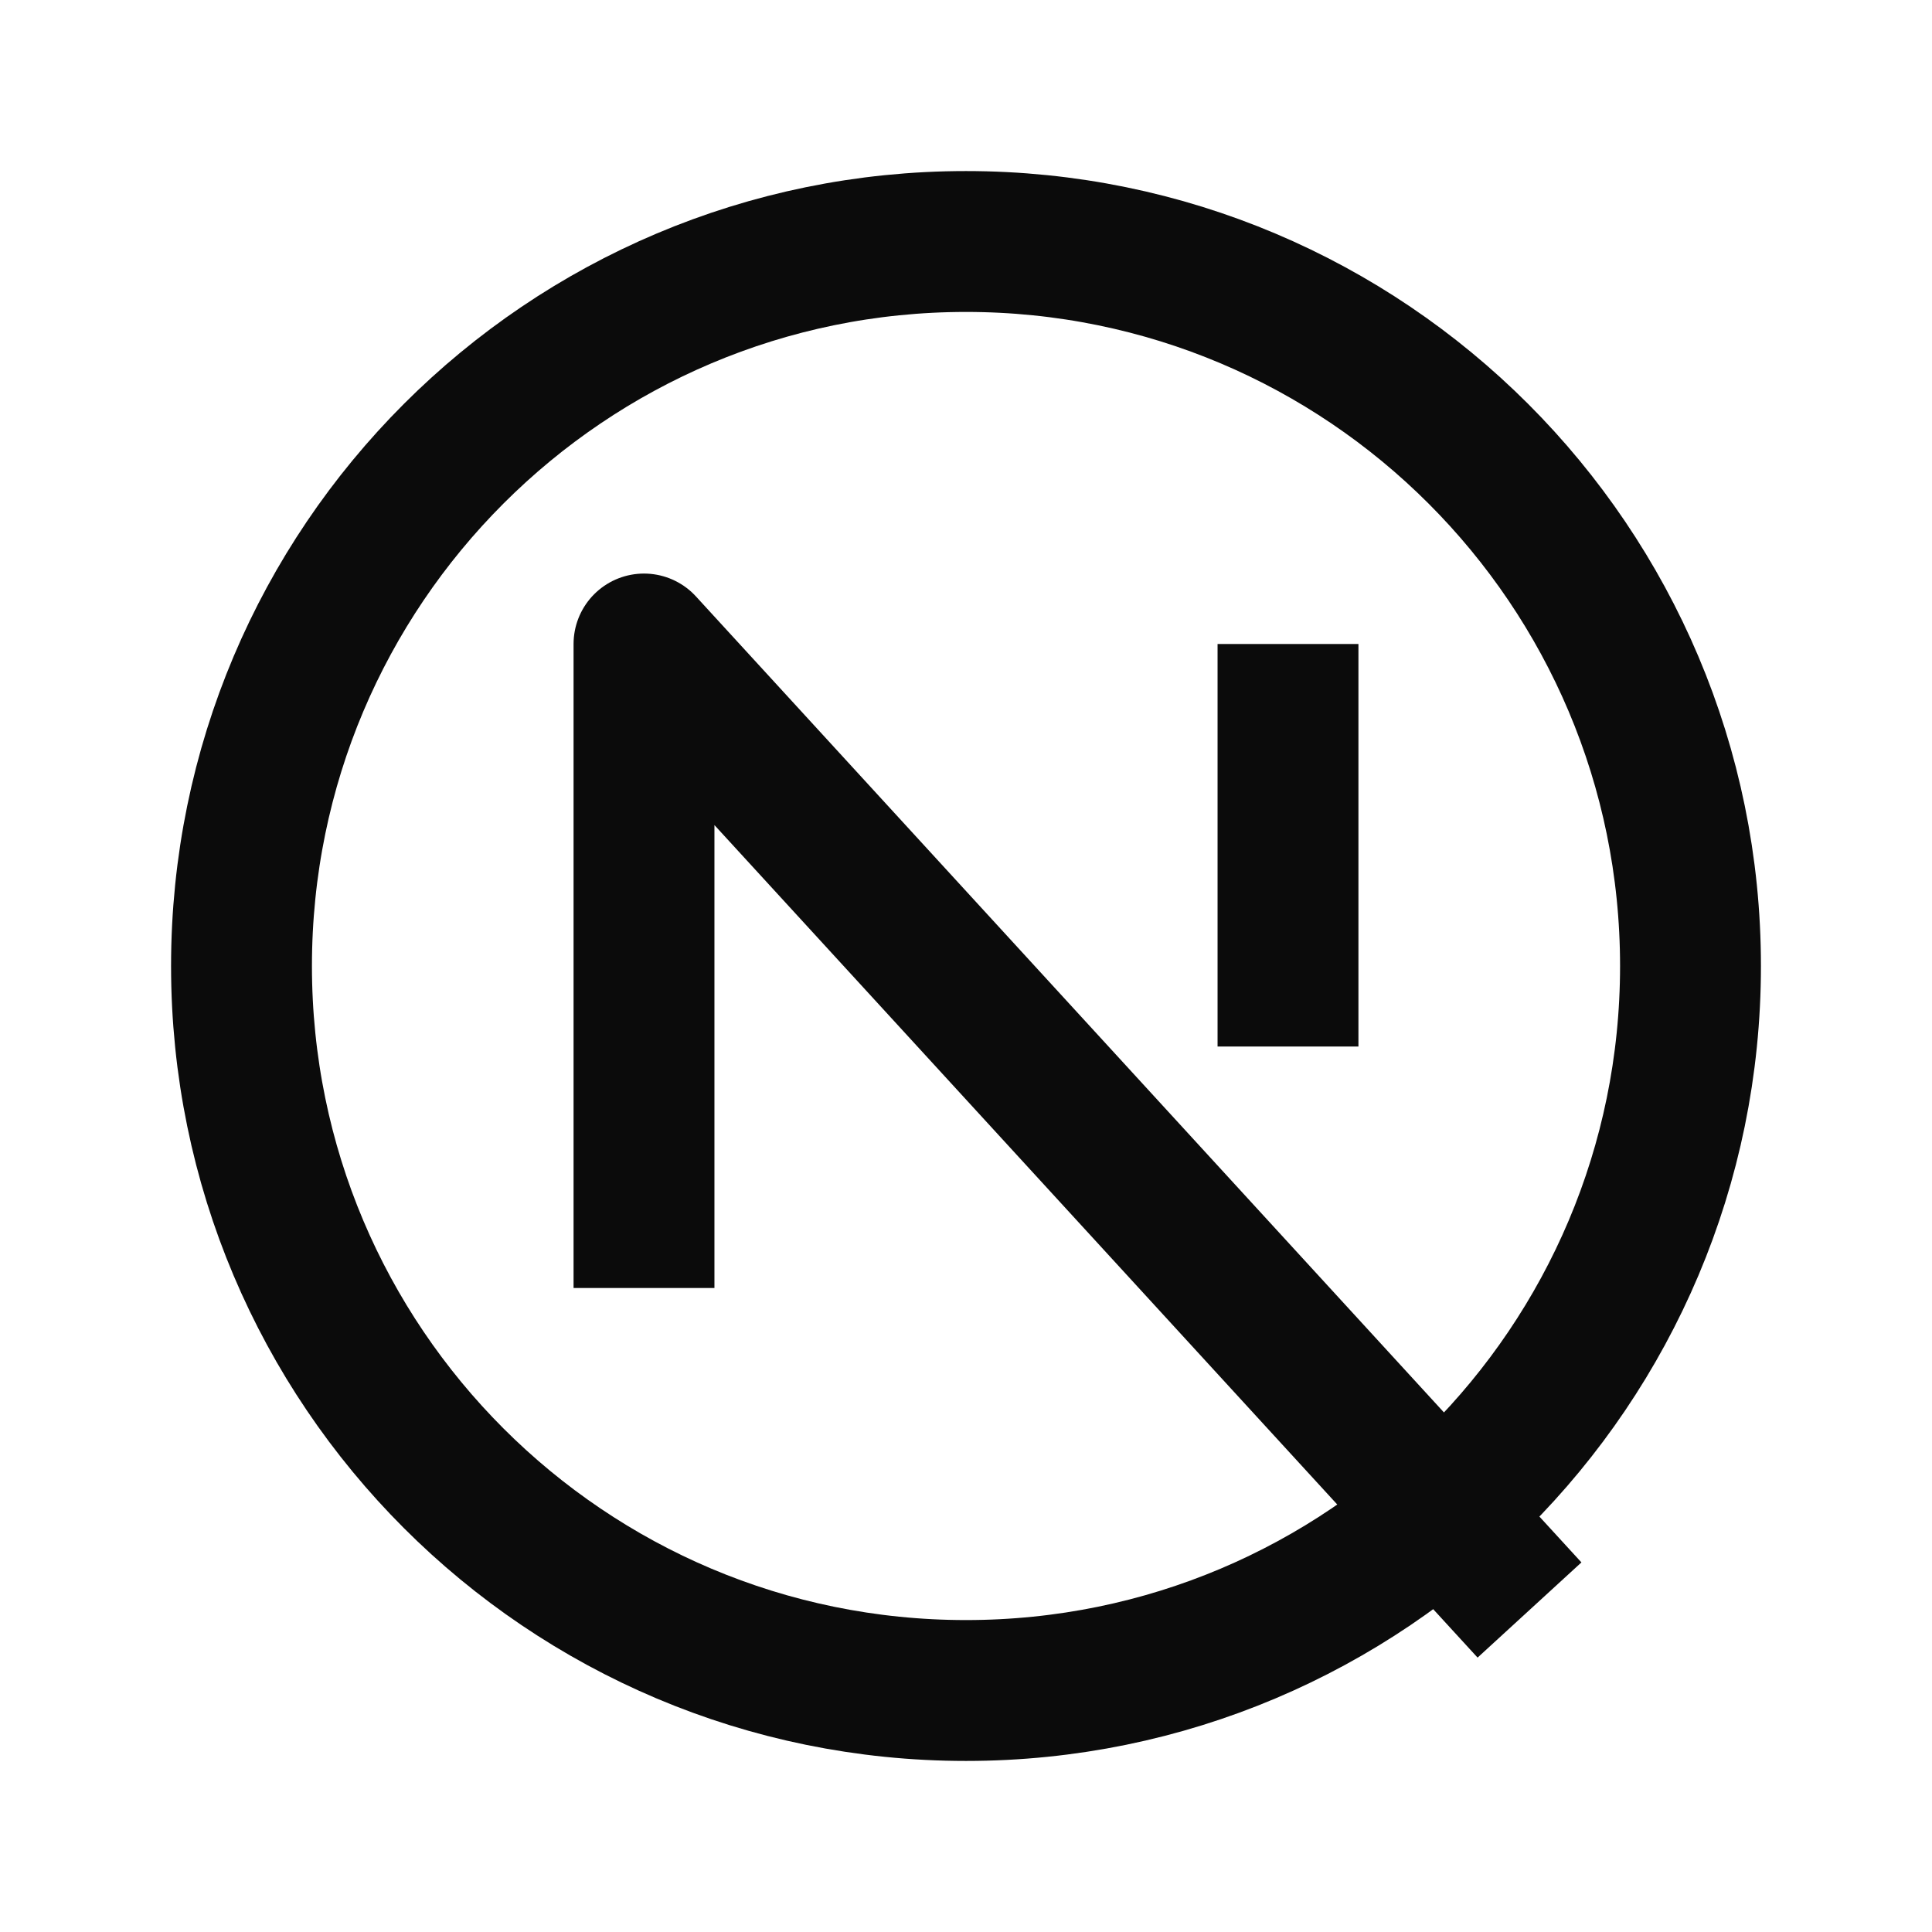
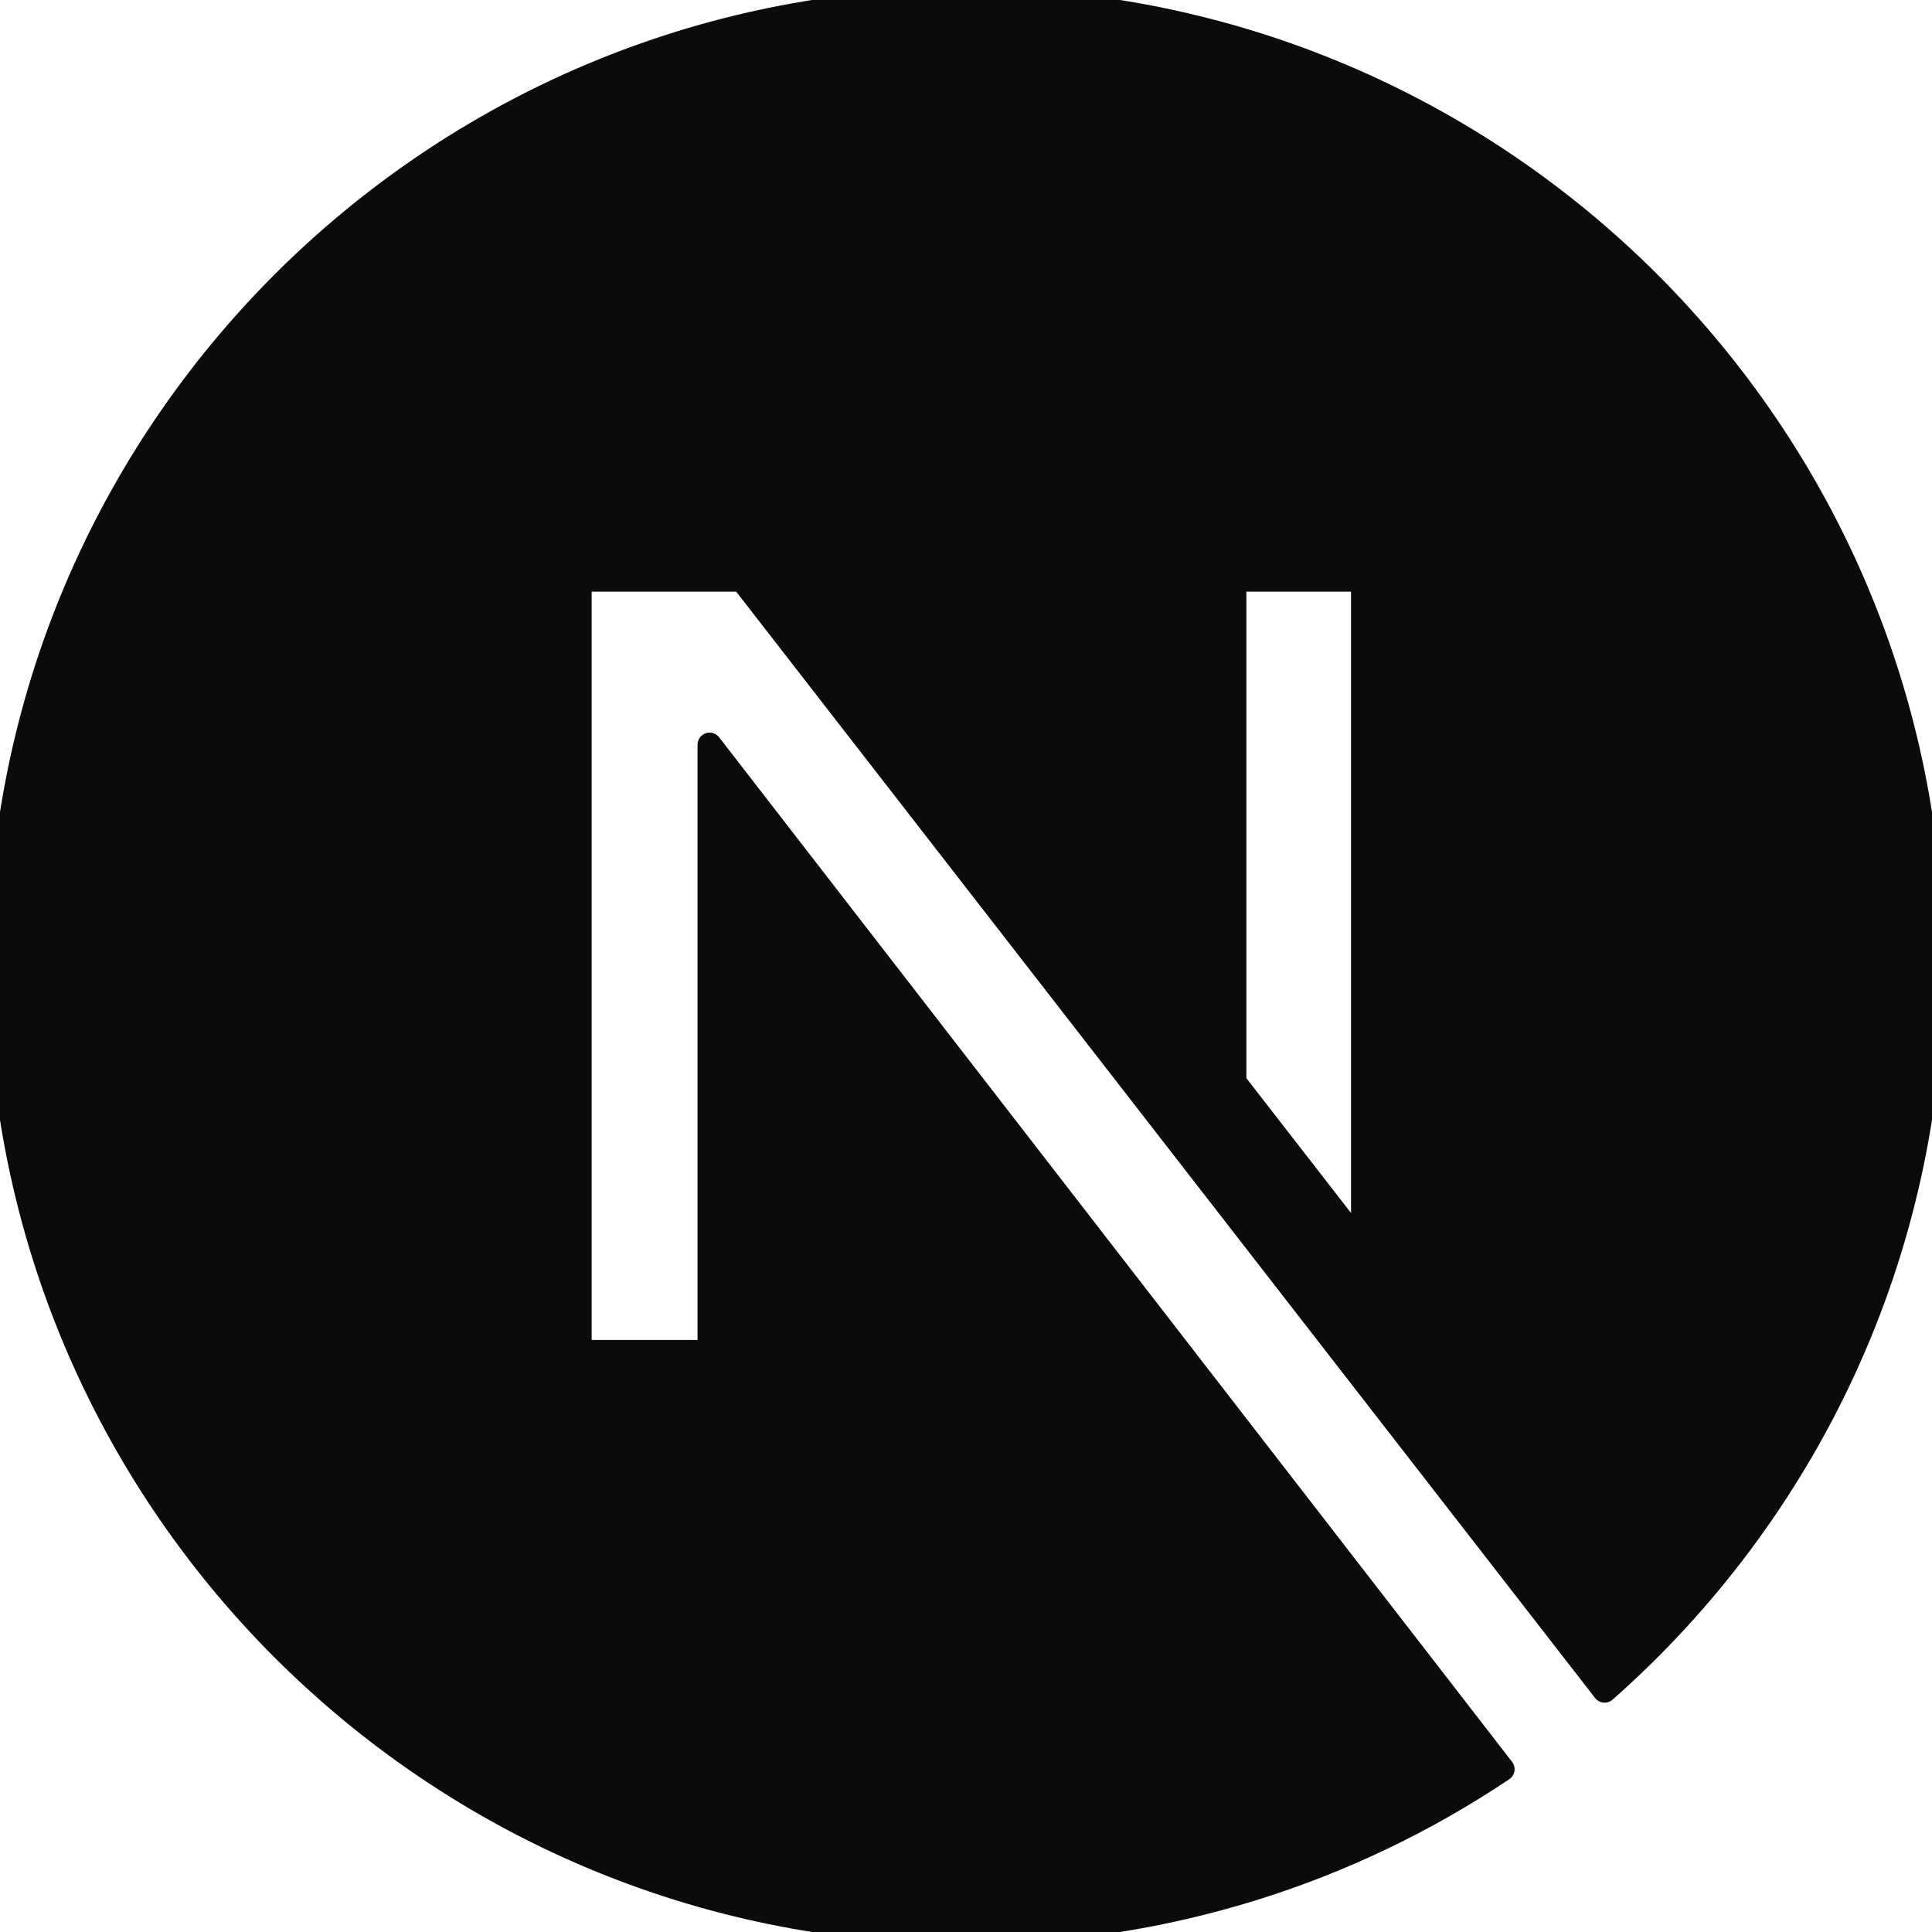
<svg xmlns="http://www.w3.org/2000/svg" viewBox="0 0 24 24" width="24" height="24" fill="#0B0B0B" color="#0B0B0B">
-   <path d="M21 12A9 9 0 1 1 3 12A9 9 0 1 1 21 12Z" fill="none" stroke="currentColor" stroke-width="1.75" stroke-linecap="butt" stroke-linejoin="round" />
-   <path d="M8 16V8L19 20M16 8V13" fill="none" stroke="currentColor" stroke-width="1.75" stroke-linecap="butt" stroke-linejoin="round" />
+   <path d="M18.665 21.978C16.758 23.255 14.465 24 12 24 5.377 24 0 18.623 0 12S5.377 0 12 0s12 5.377 12 12c0 3.583-1.574 6.801-4.067 9.001L9.219 7.2H7.2v9.596h1.615V9.251l9.85 12.727Zm-3.332-8.533 1.6 2.061V7.2h-1.6v6.245Z" fill="currentColor" stroke="currentColor" stroke-width="0.3" stroke-linejoin="round" />
</svg>
